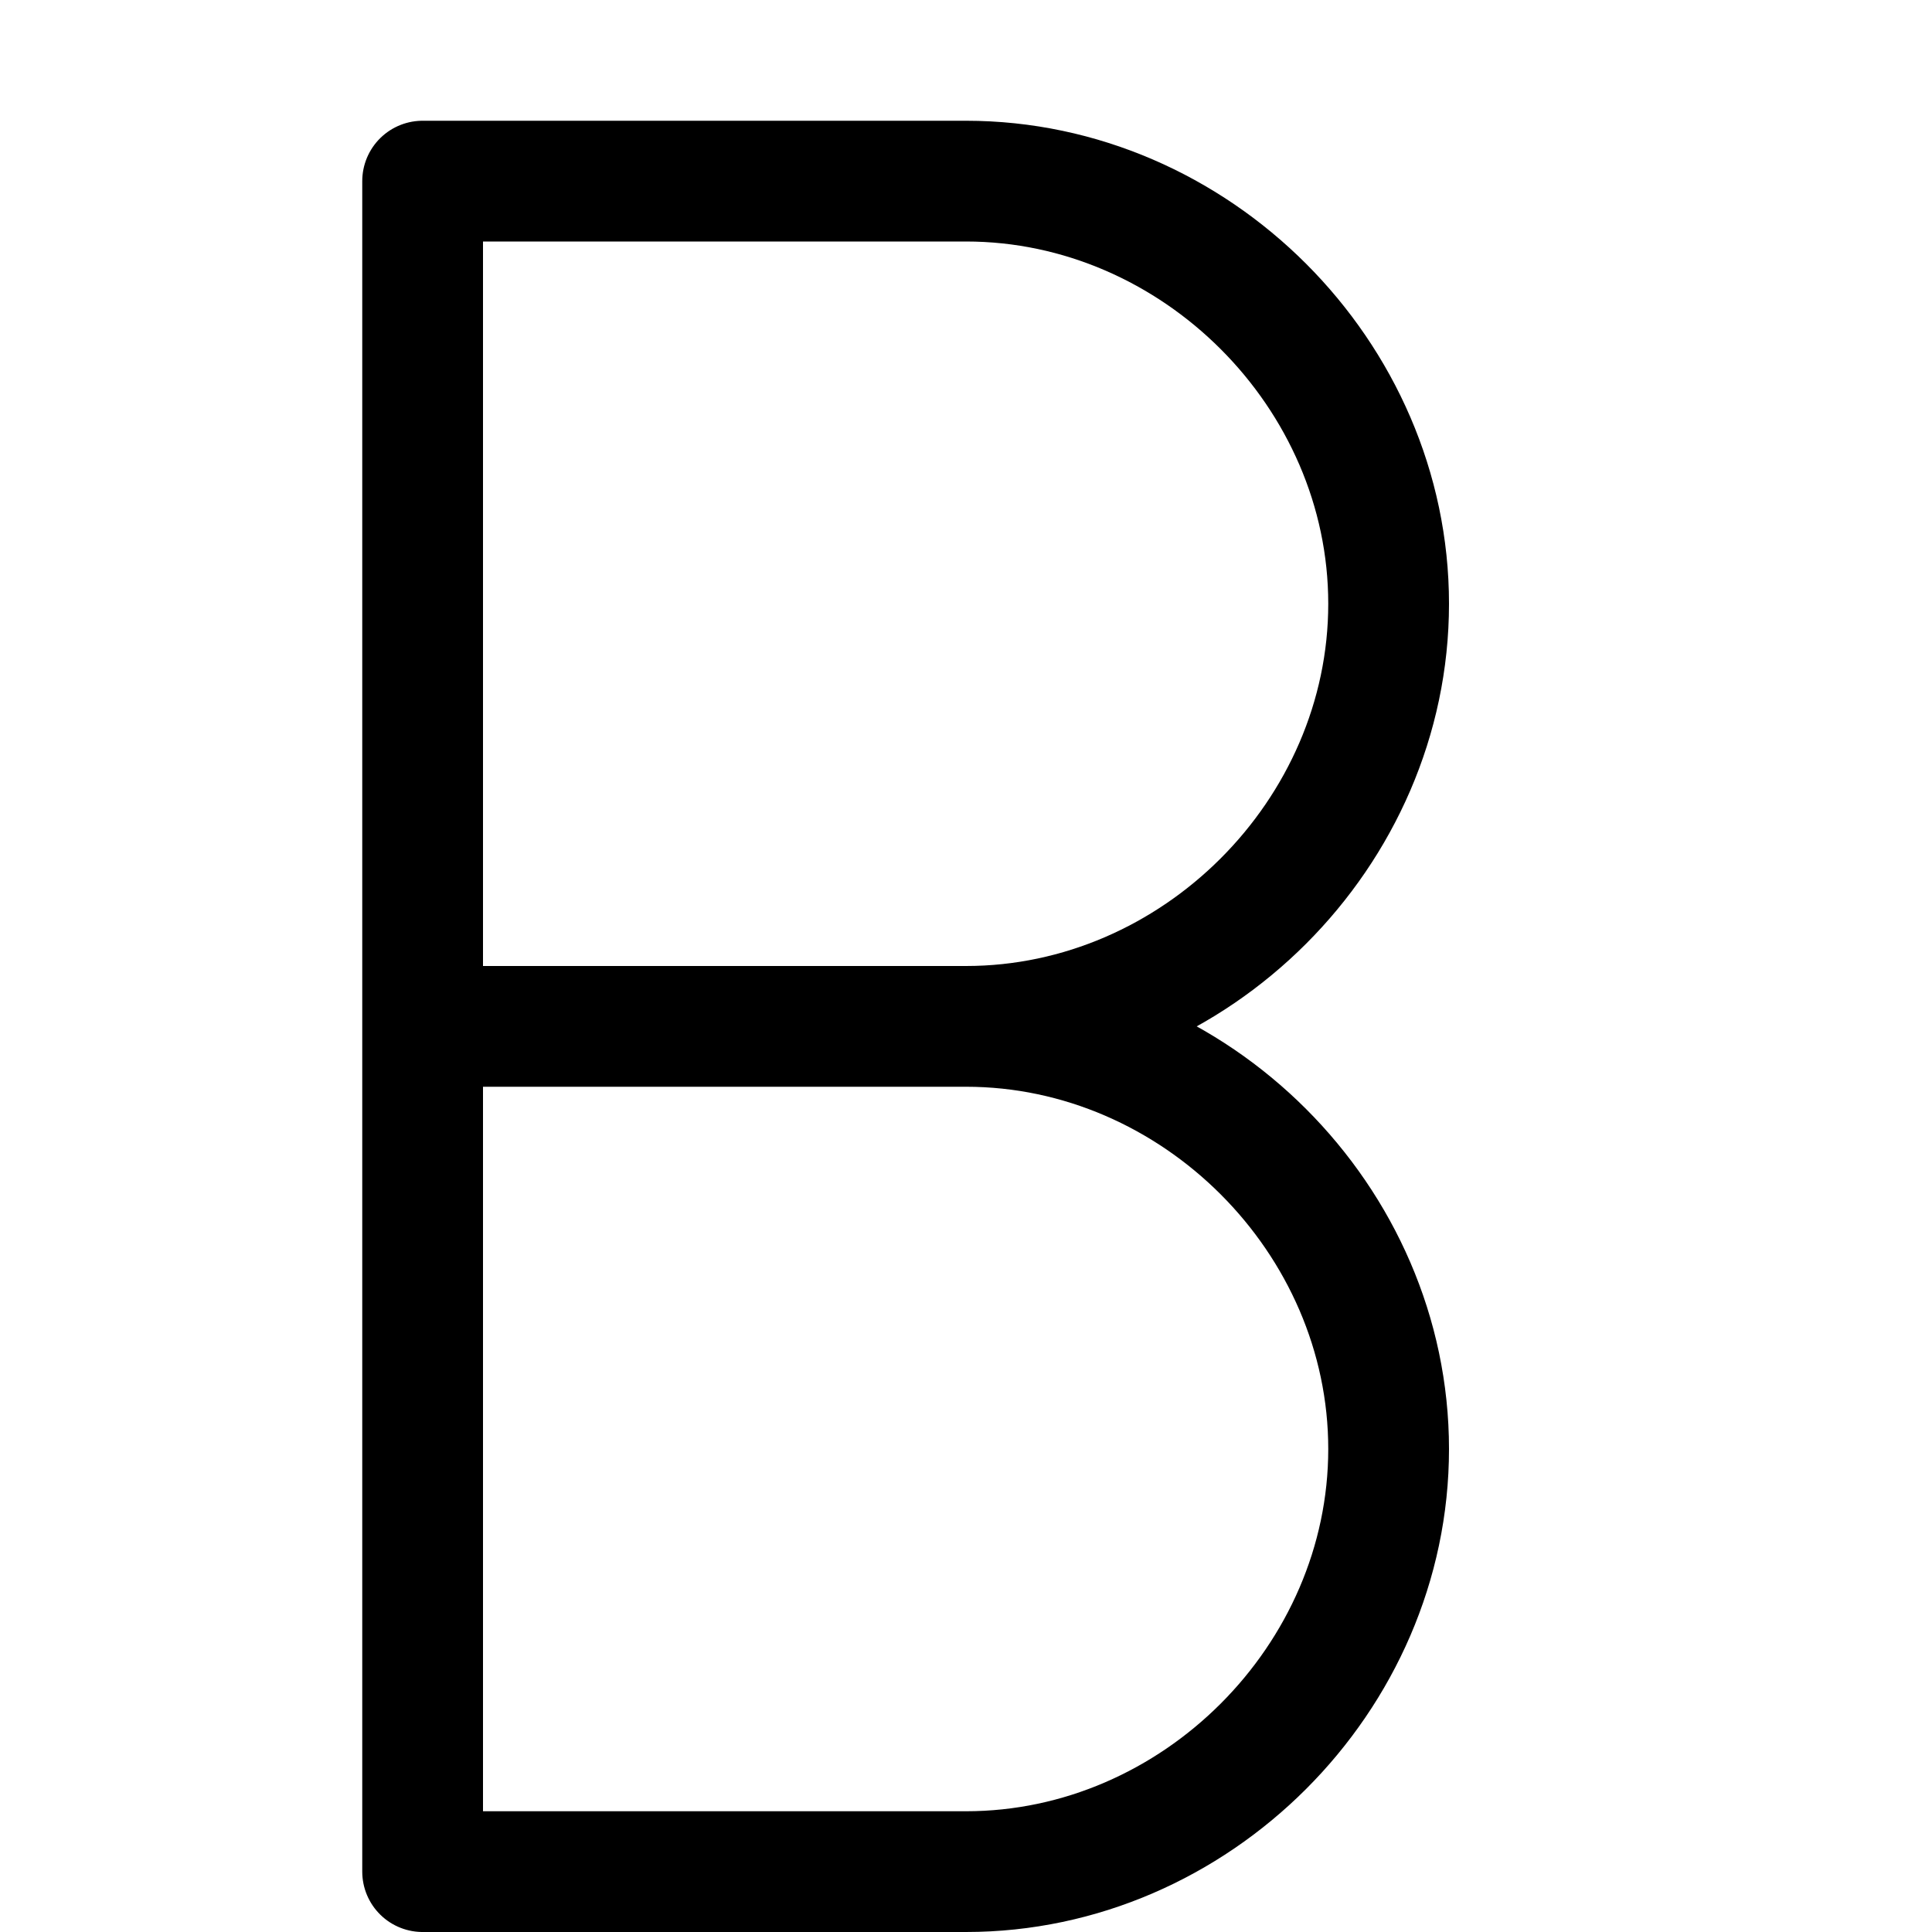
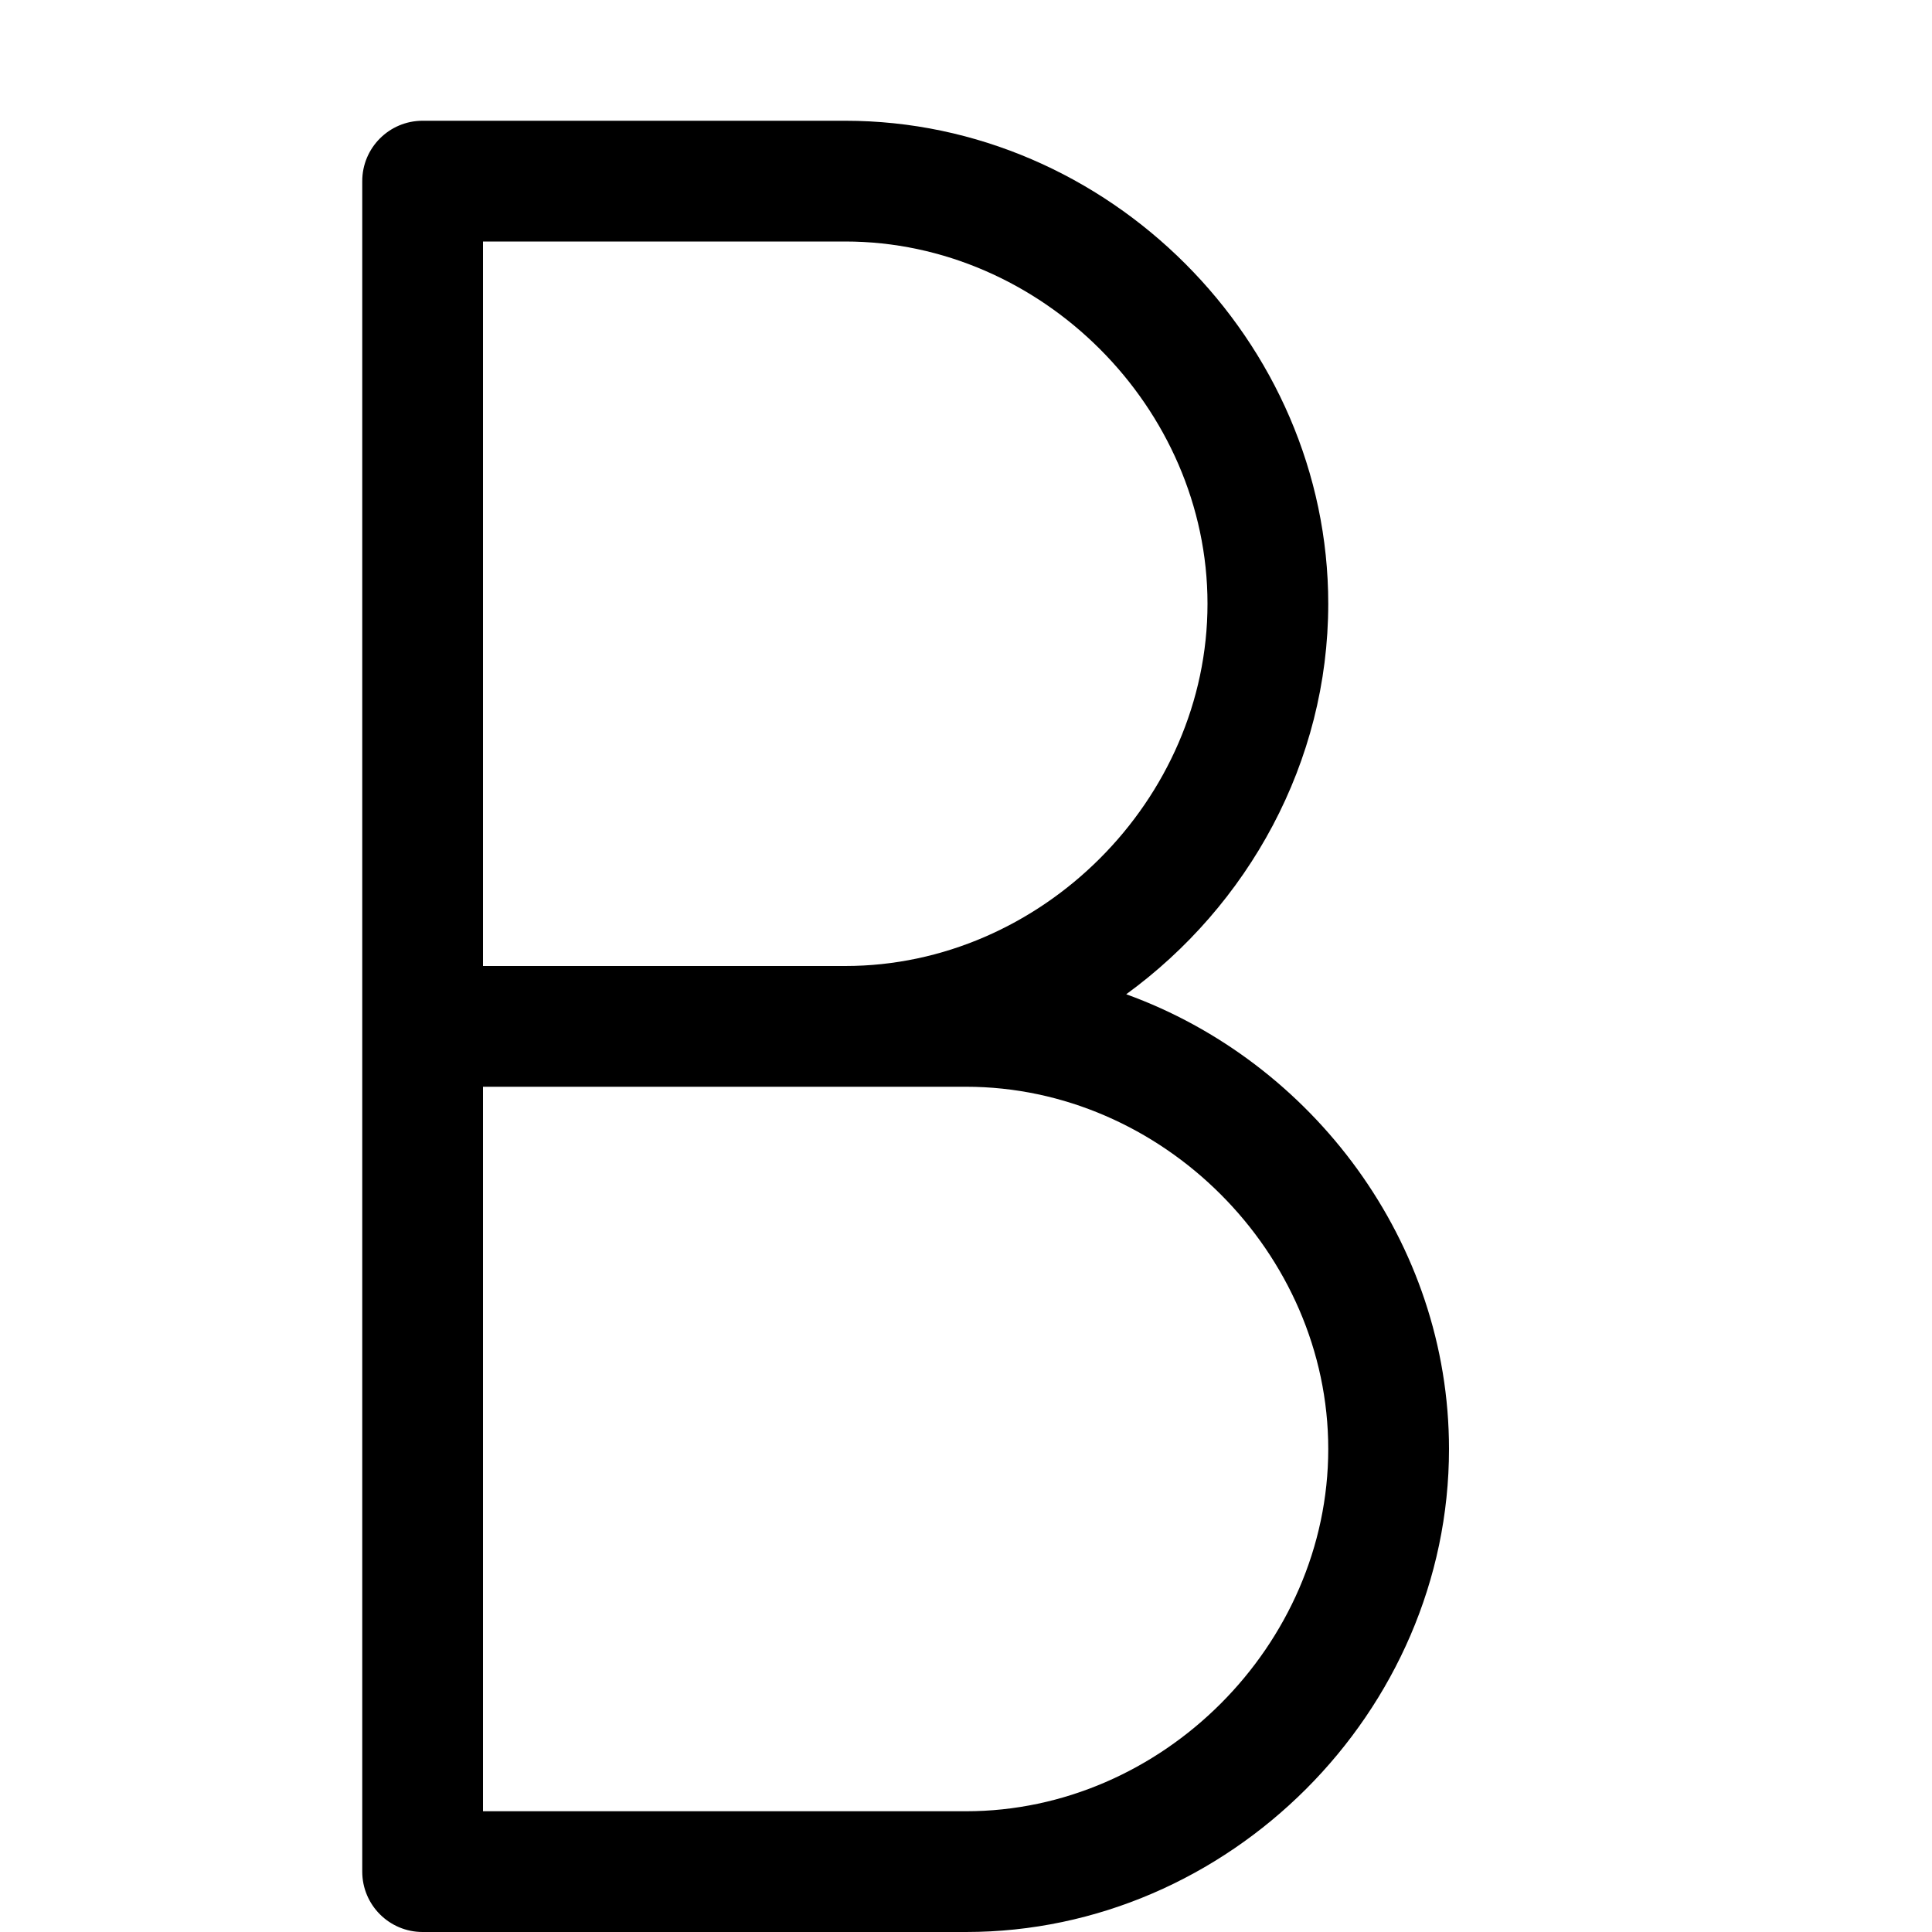
<svg xmlns="http://www.w3.org/2000/svg" width="16" height="16" focusable="false" viewBox="0 0 16 16">
-   <path fill="none" stroke="currentColor" stroke-linecap="round" d="M3.5 1.5v14m0-14H8c1.9 0 3.5 1.6 3.5 3.5S9.9 8.5 8 8.5H3.5m0 0H8c1.9 0 3.5 1.6 3.5 3.5S9.9 15.5 8 15.5H3.5" />
+   <path fill="currentColor" d="M7 1c2.176 0 4 1.824 4 4 0 1.315-.666 2.501-1.673 3.234C10.869 8.792 12 10.287 12 12c0 2.176-1.824 4-4 4H3.5a.5.5 0 01-.5-.5v-14a.5.5 0 01.5-.5H7zM4 15h4c1.624 0 3-1.376 3-3S9.624 9 8 9H4v6zM7 2H4v6h3c1.624 0 3-1.376 3-3S8.624 2 7 2z" />
</svg>
